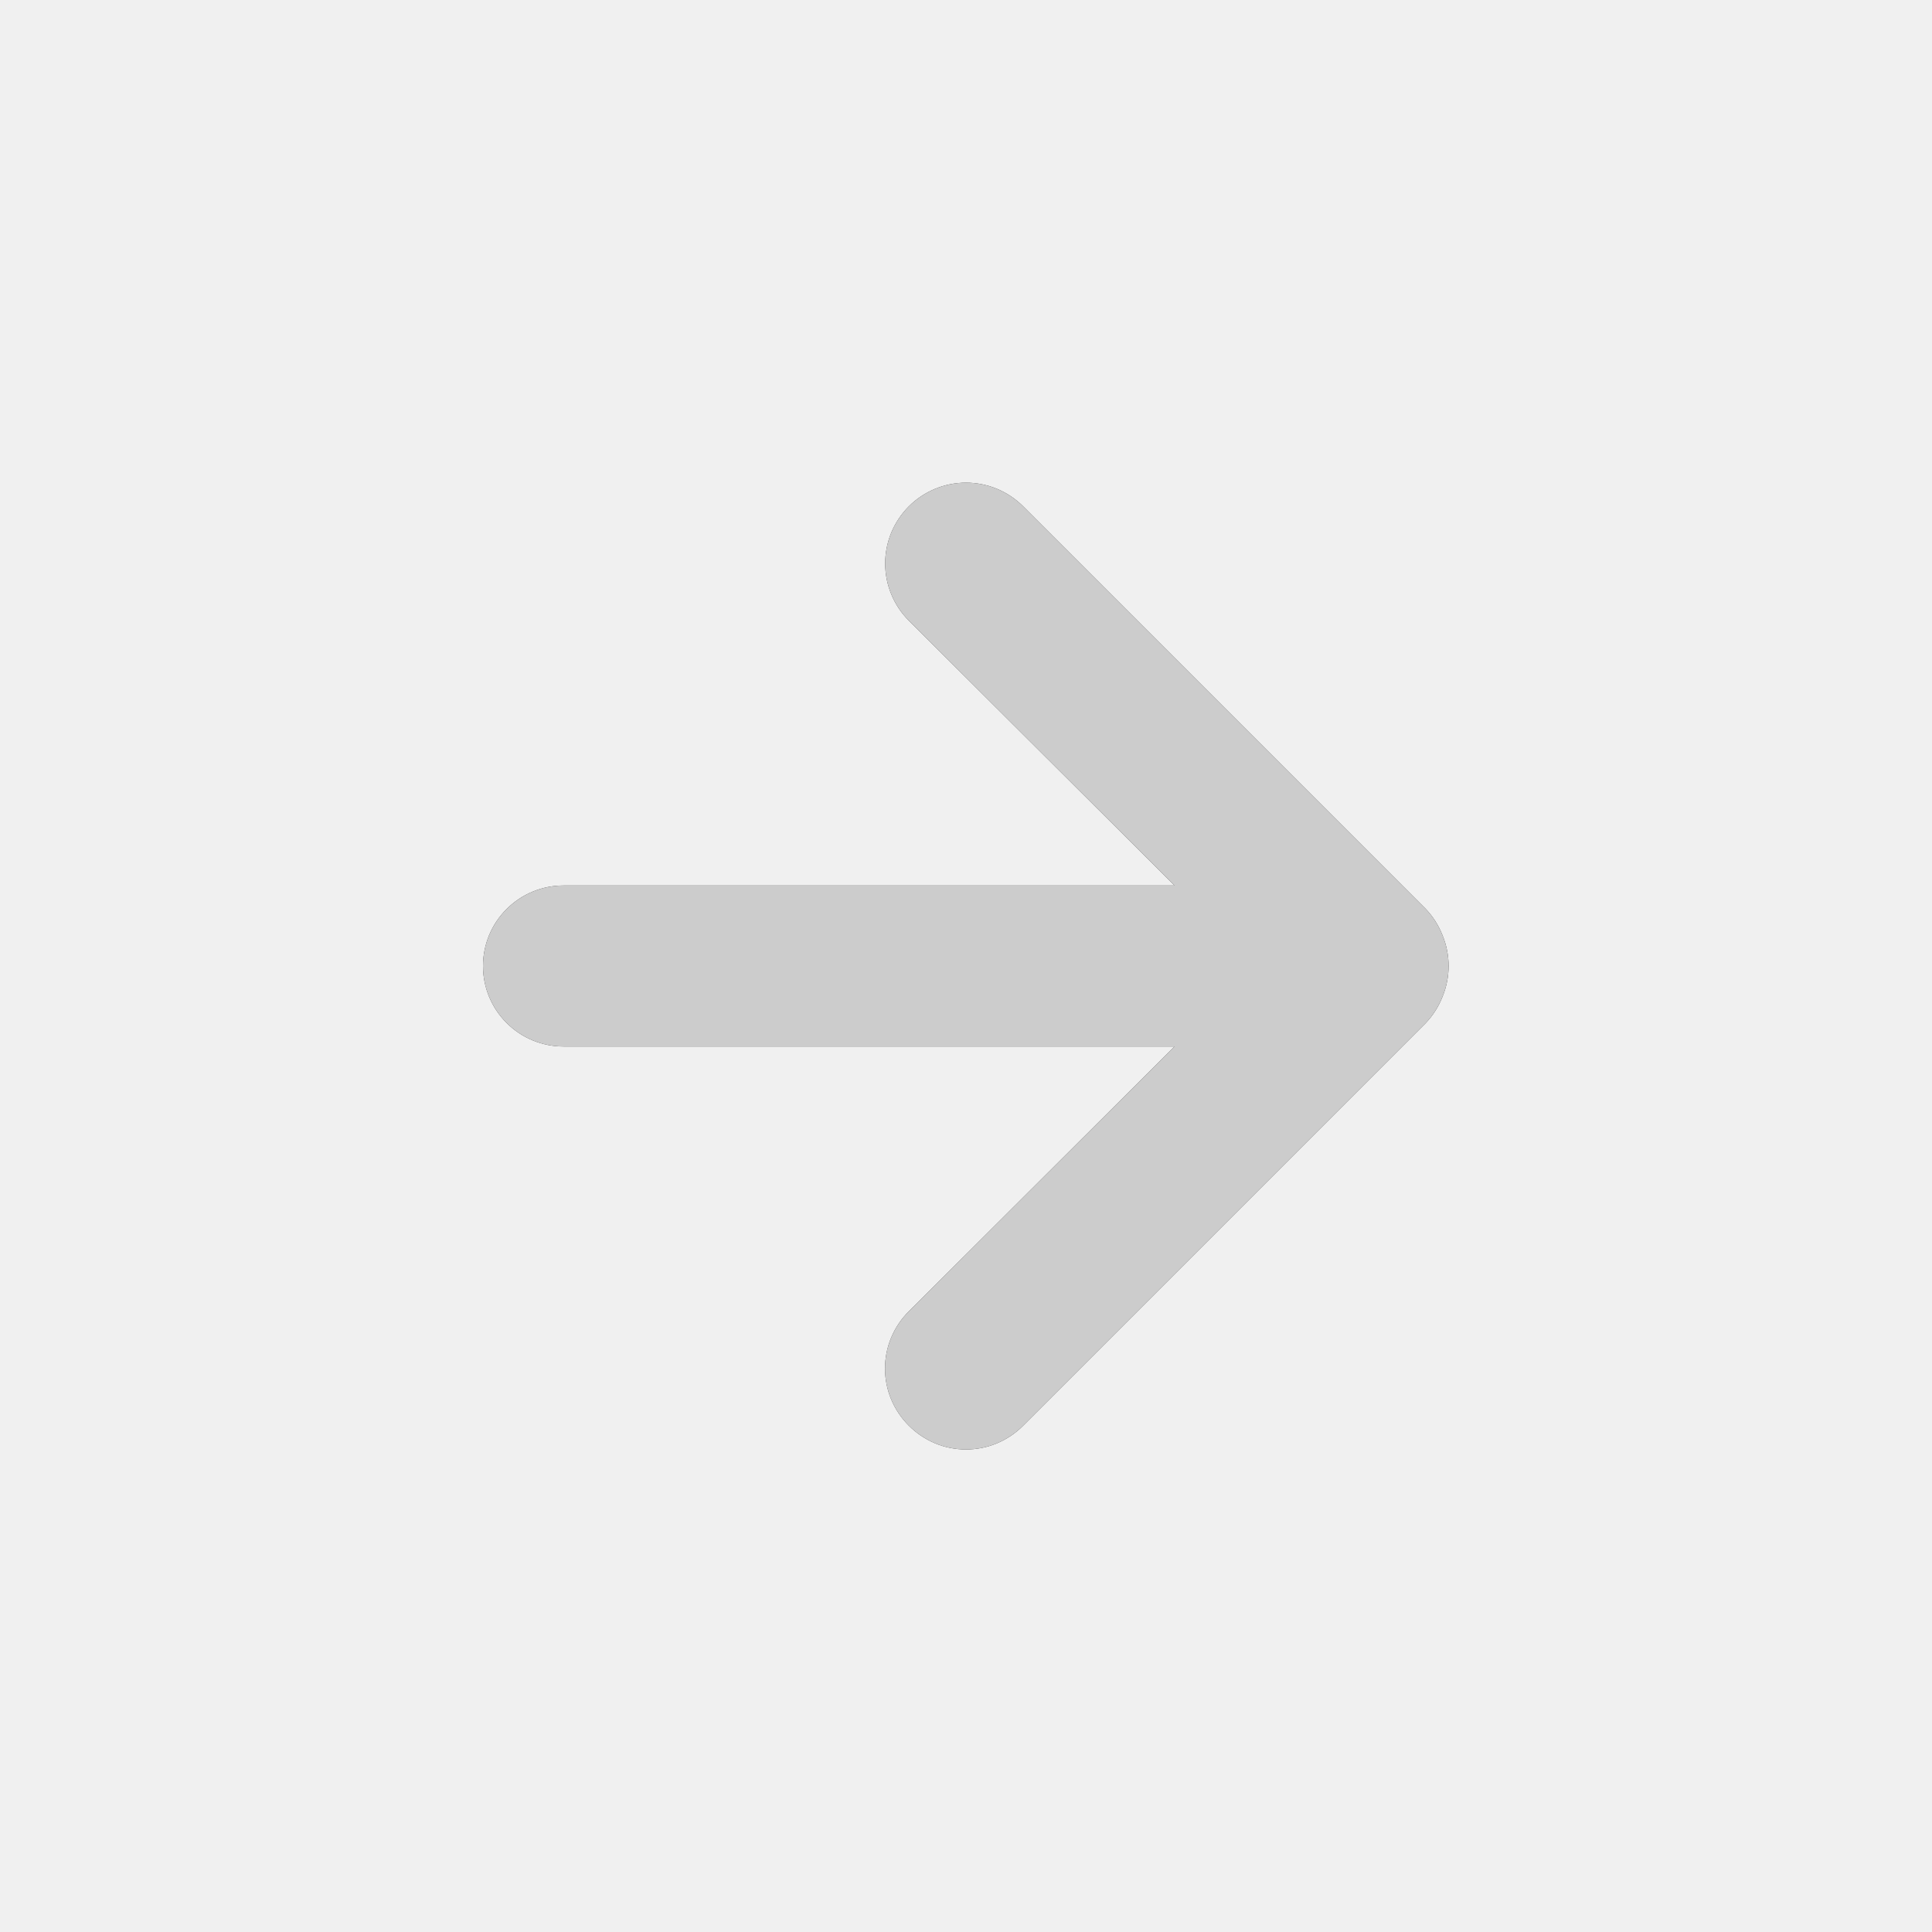
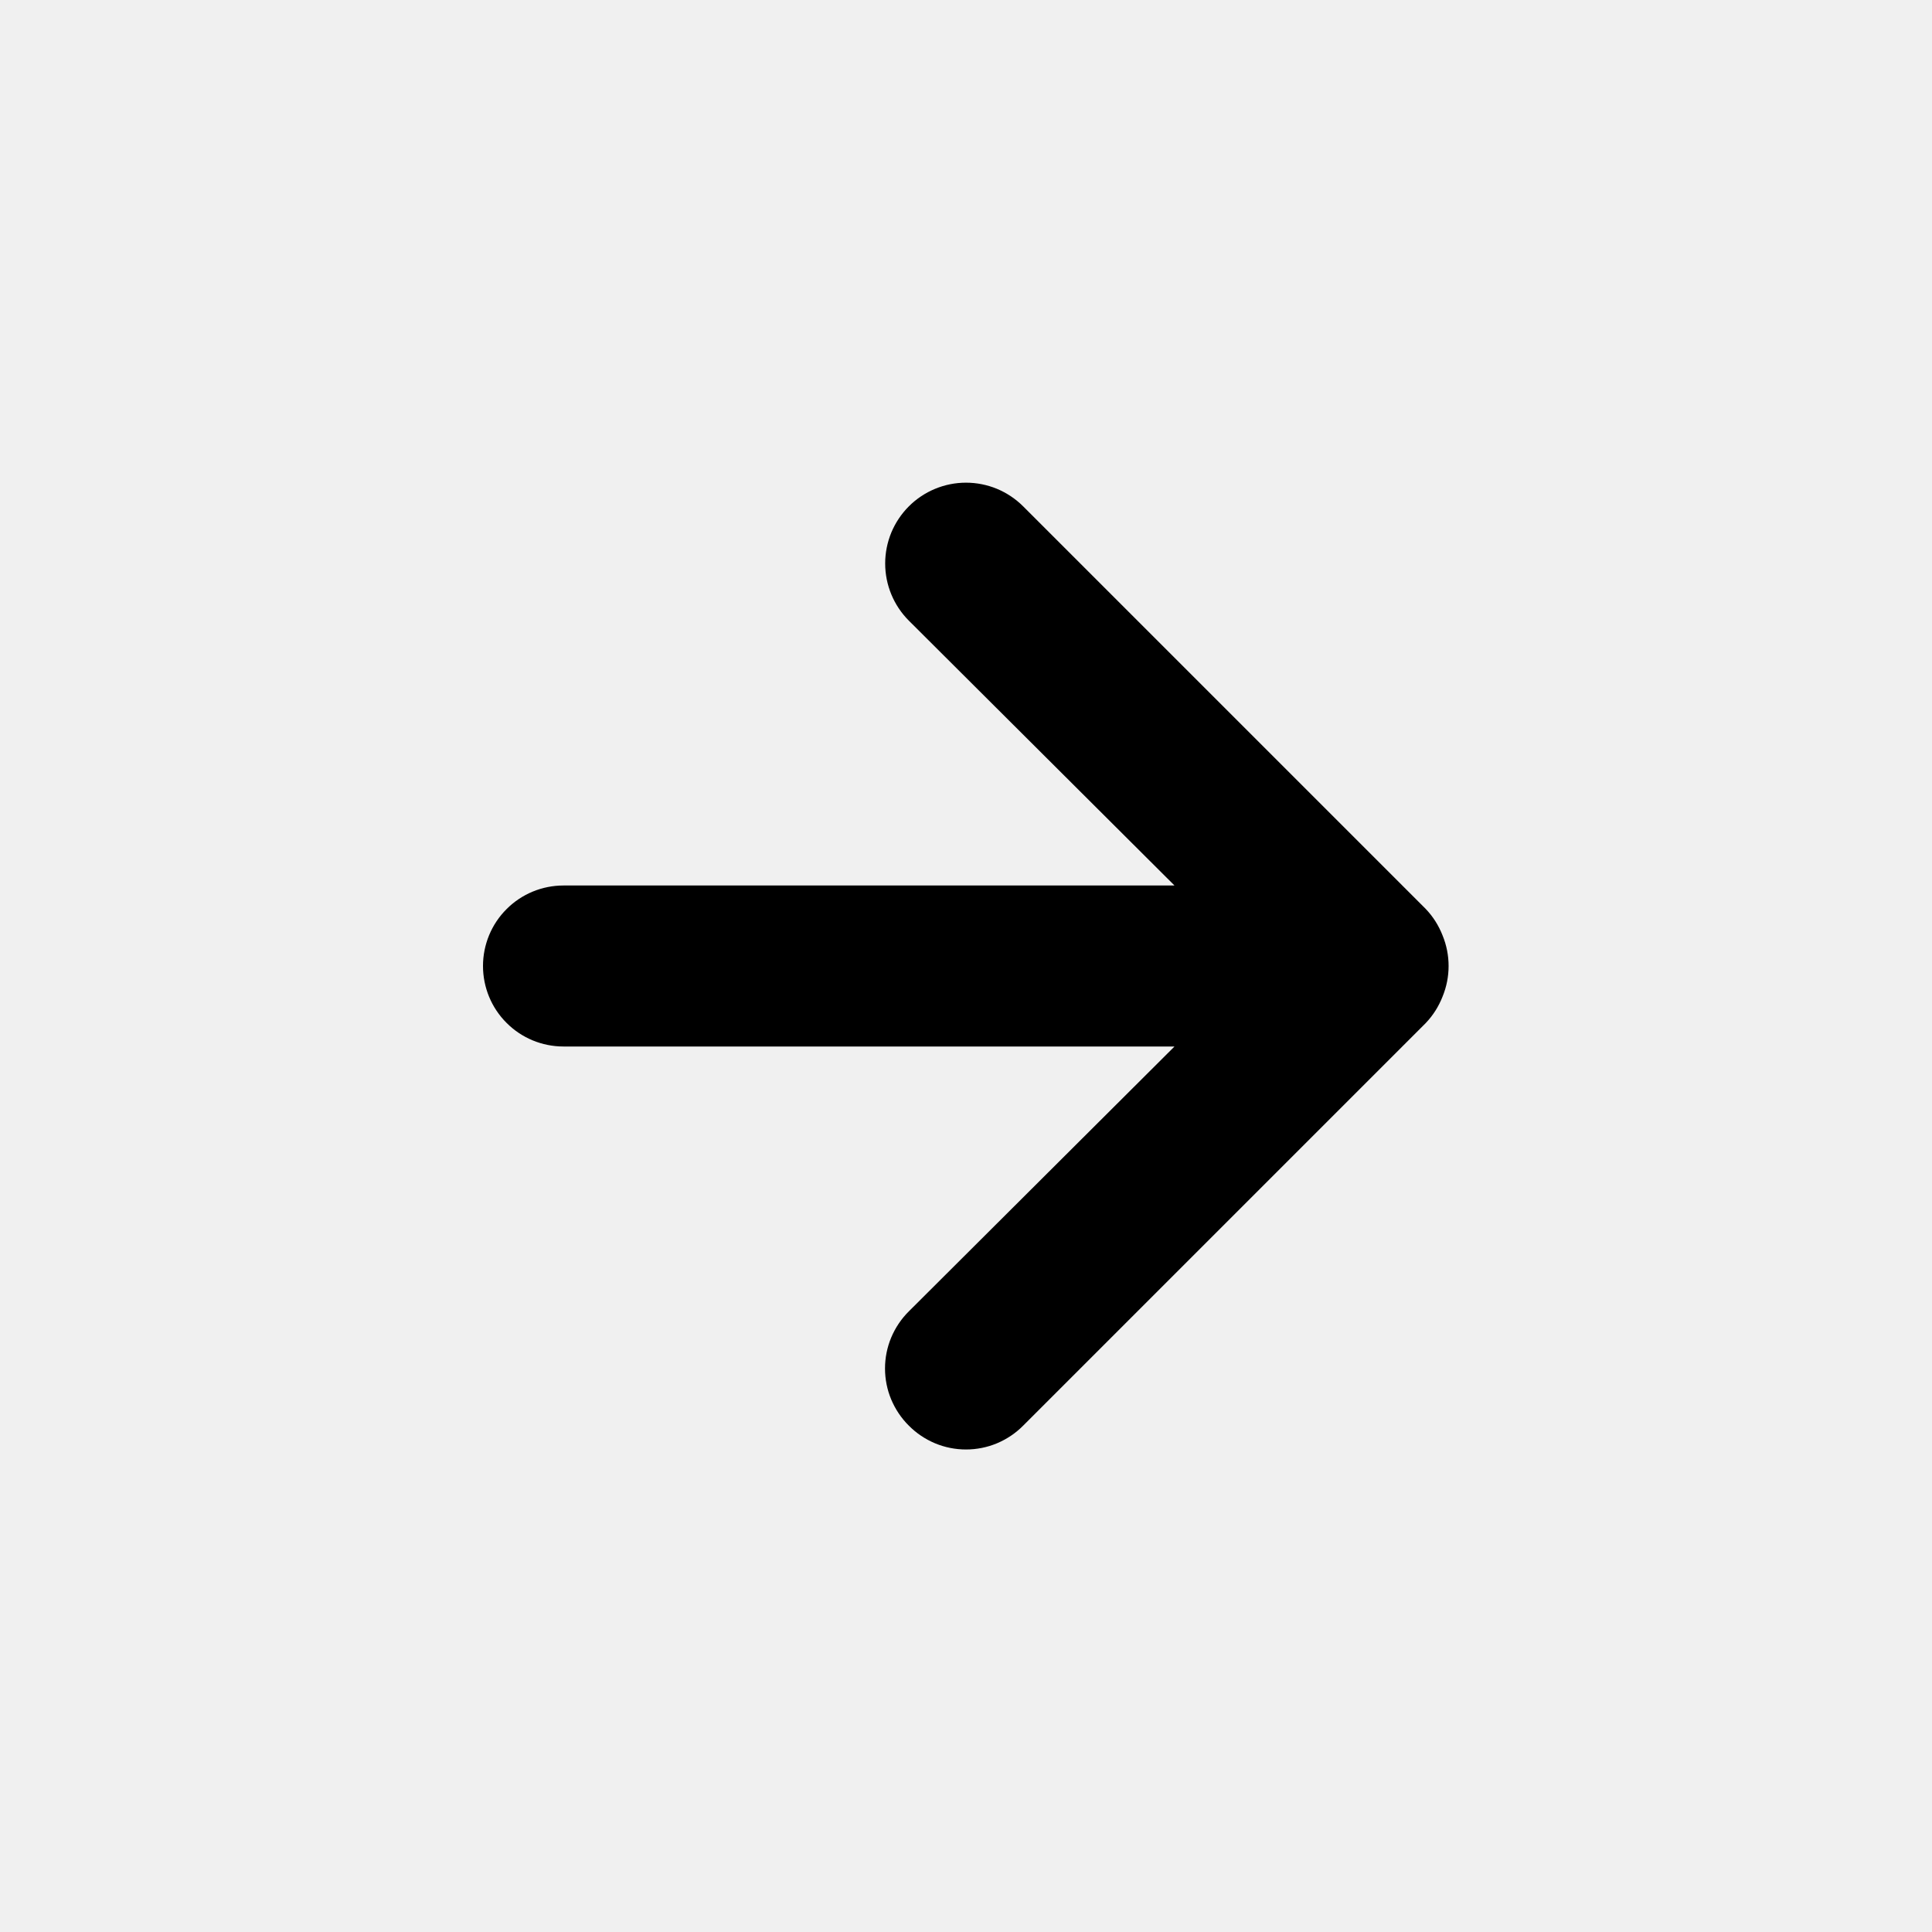
<svg xmlns="http://www.w3.org/2000/svg" aria-hidden="true" focusable="false" viewBox="0 0 24 24" fill="none">
-   <g id="Arrows / Right Arrow">
-     <g id="Vector">
+   <g>
+     <g>
      <path d="M17.92 11.62C17.872 11.497 17.801 11.385 17.71 11.29L12.71 6.29C12.617 6.197 12.506 6.123 12.384 6.072C12.262 6.022 12.132 5.996 12 5.996C11.734 5.996 11.478 6.102 11.29 6.29C11.197 6.383 11.123 6.494 11.072 6.616C11.022 6.738 10.996 6.868 10.996 7C10.996 7.266 11.102 7.522 11.29 7.71L14.59 11H7C6.735 11 6.48 11.105 6.293 11.293C6.105 11.48 6 11.735 6 12C6 12.265 6.105 12.52 6.293 12.707C6.48 12.895 6.735 13 7 13H14.59L11.29 16.29C11.196 16.383 11.122 16.494 11.071 16.615C11.02 16.737 10.994 16.868 10.994 17C10.994 17.132 11.02 17.263 11.071 17.385C11.122 17.506 11.196 17.617 11.29 17.71C11.383 17.804 11.494 17.878 11.615 17.929C11.737 17.98 11.868 18.006 12 18.006C12.132 18.006 12.263 17.98 12.385 17.929C12.506 17.878 12.617 17.804 12.71 17.71L17.71 12.71C17.801 12.615 17.872 12.503 17.92 12.38C18.02 12.136 18.02 11.864 17.92 11.62Z" fill="currentColor" />
-       <path d="M17.92 11.62C17.872 11.497 17.801 11.385 17.71 11.29L12.71 6.29C12.617 6.197 12.506 6.123 12.384 6.072C12.262 6.022 12.132 5.996 12 5.996C11.734 5.996 11.478 6.102 11.29 6.29C11.197 6.383 11.123 6.494 11.072 6.616C11.022 6.738 10.996 6.868 10.996 7C10.996 7.266 11.102 7.522 11.29 7.71L14.59 11H7C6.735 11 6.48 11.105 6.293 11.293C6.105 11.48 6 11.735 6 12C6 12.265 6.105 12.52 6.293 12.707C6.48 12.895 6.735 13 7 13H14.59L11.29 16.29C11.196 16.383 11.122 16.494 11.071 16.615C11.02 16.737 10.994 16.868 10.994 17C10.994 17.132 11.02 17.263 11.071 17.385C11.122 17.506 11.196 17.617 11.29 17.71C11.383 17.804 11.494 17.878 11.615 17.929C11.737 17.98 11.868 18.006 12 18.006C12.132 18.006 12.263 17.98 12.385 17.929C12.506 17.878 12.617 17.804 12.71 17.71L17.71 12.71C17.801 12.615 17.872 12.503 17.92 12.38C18.02 12.136 18.02 11.864 17.92 11.62Z" fill="white" fill-opacity="0.8" />
    </g>
  </g>
</svg>
